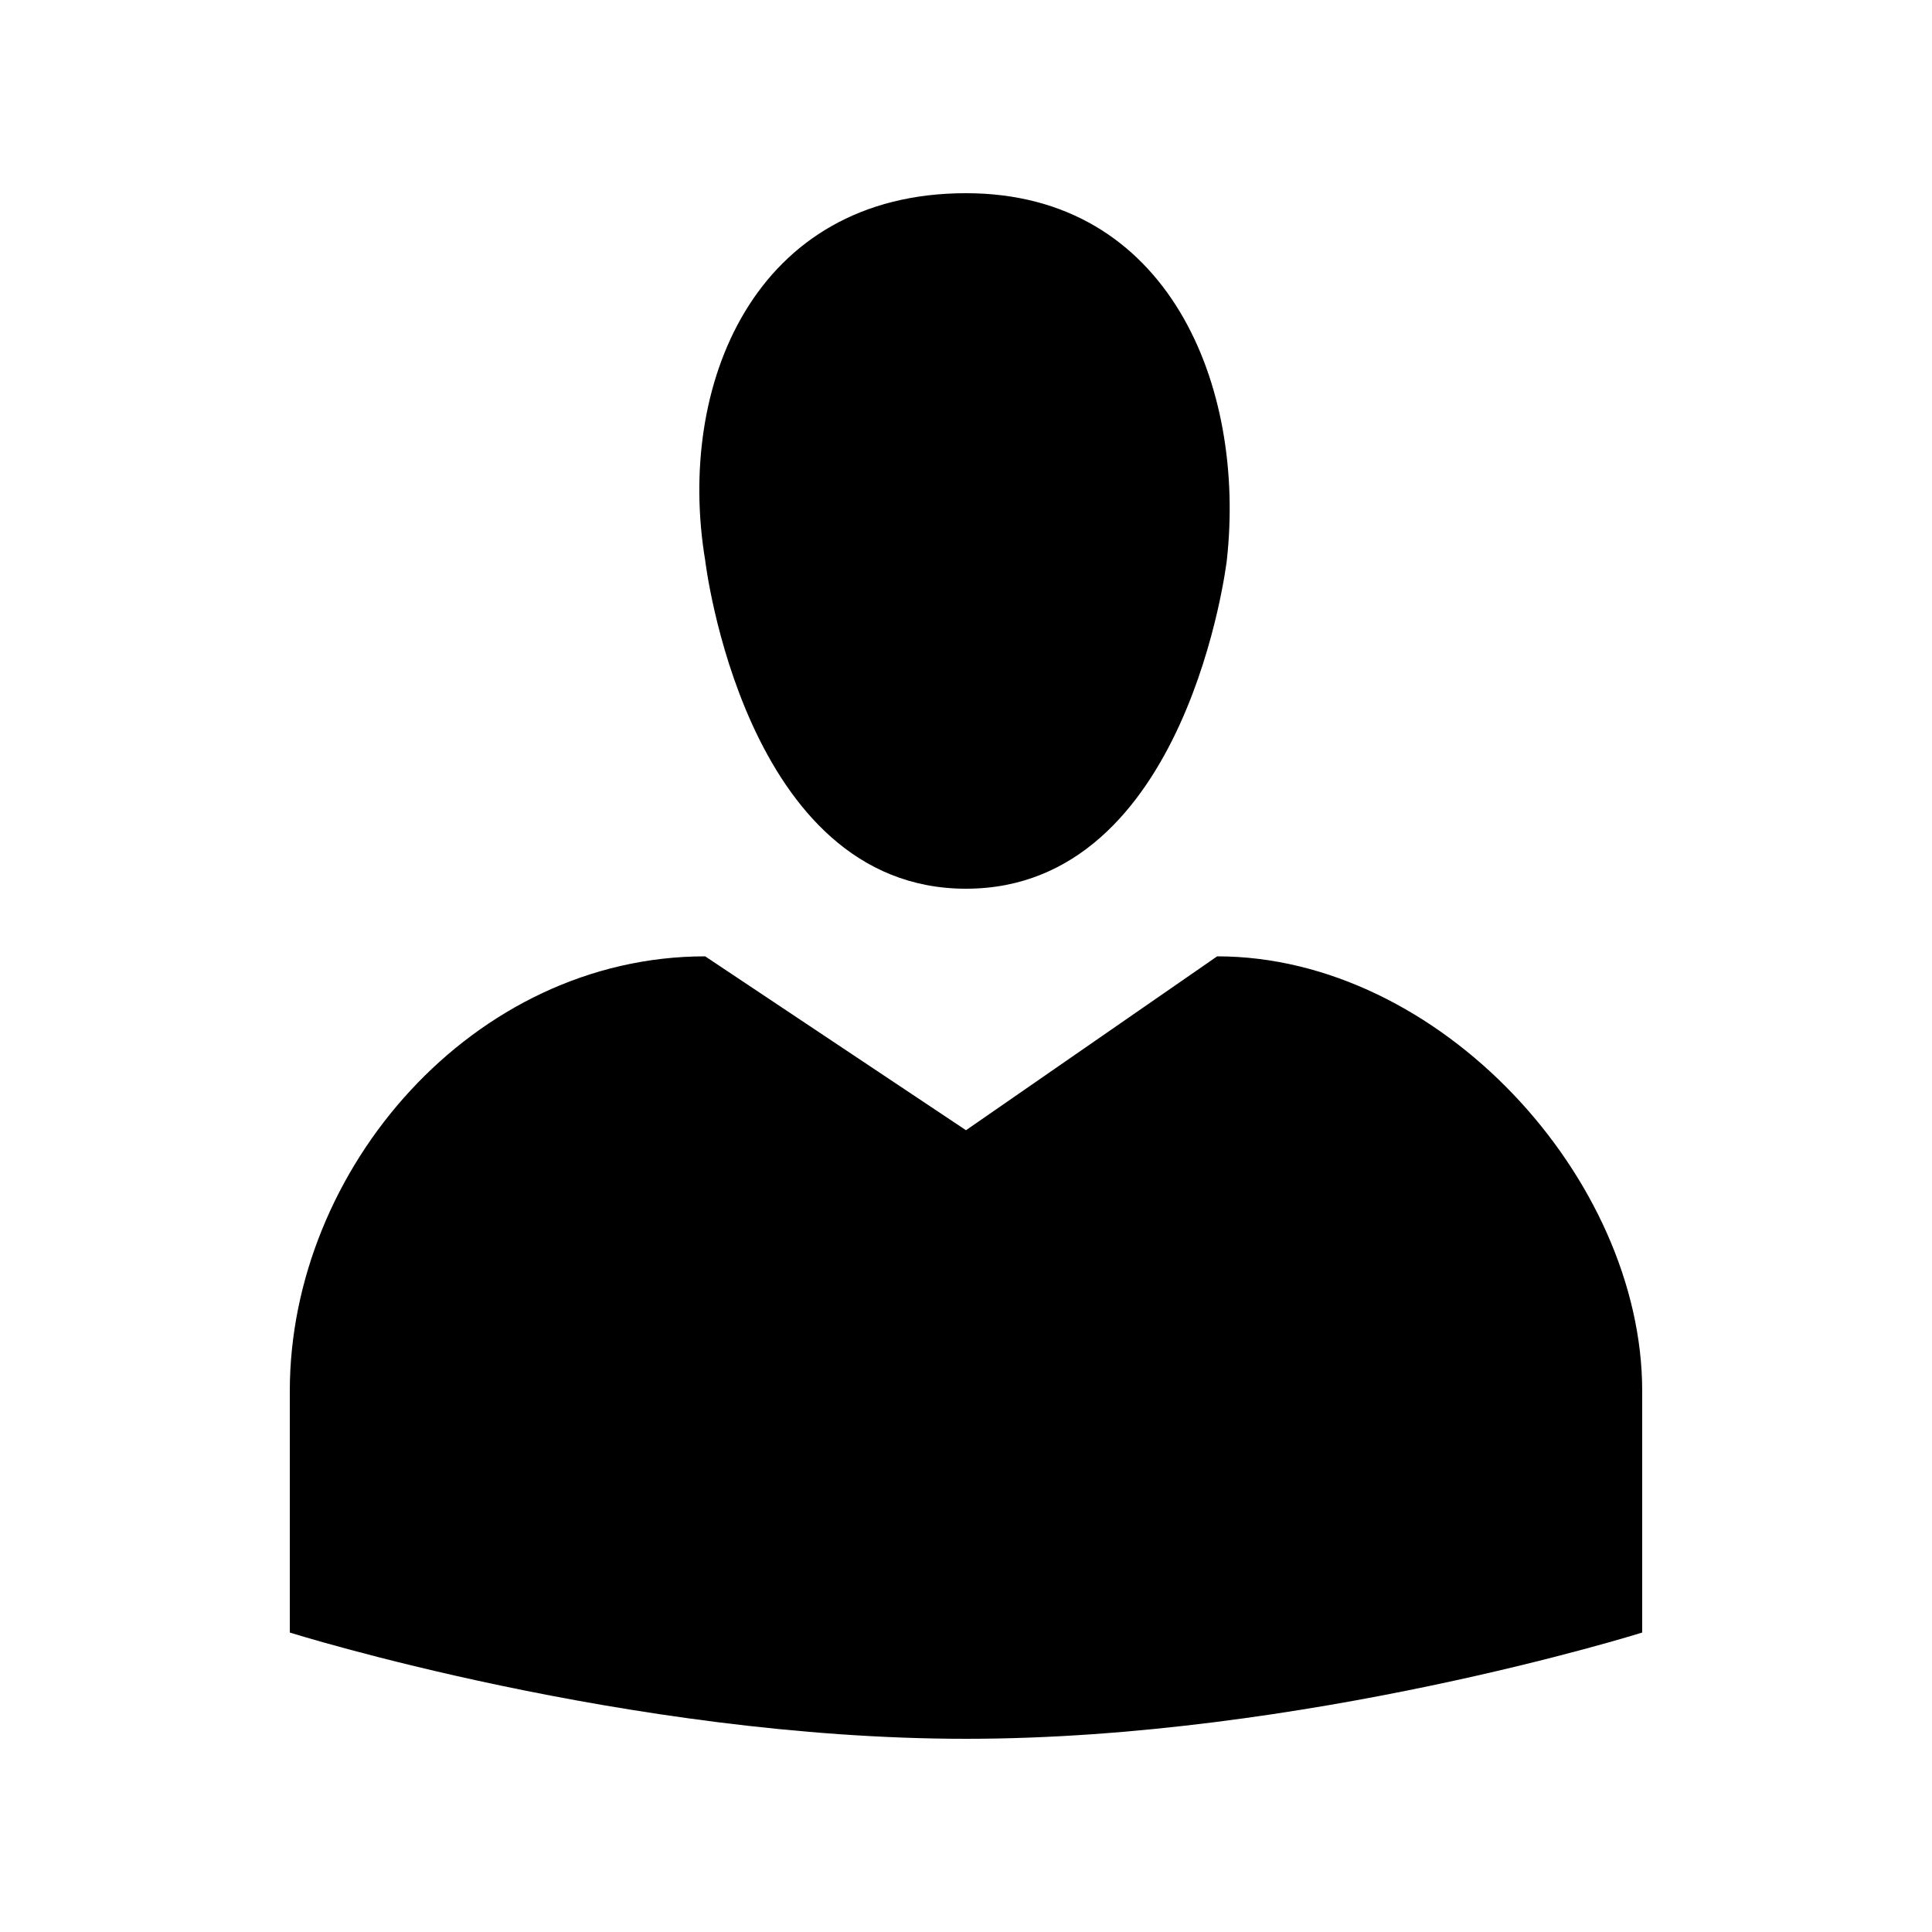
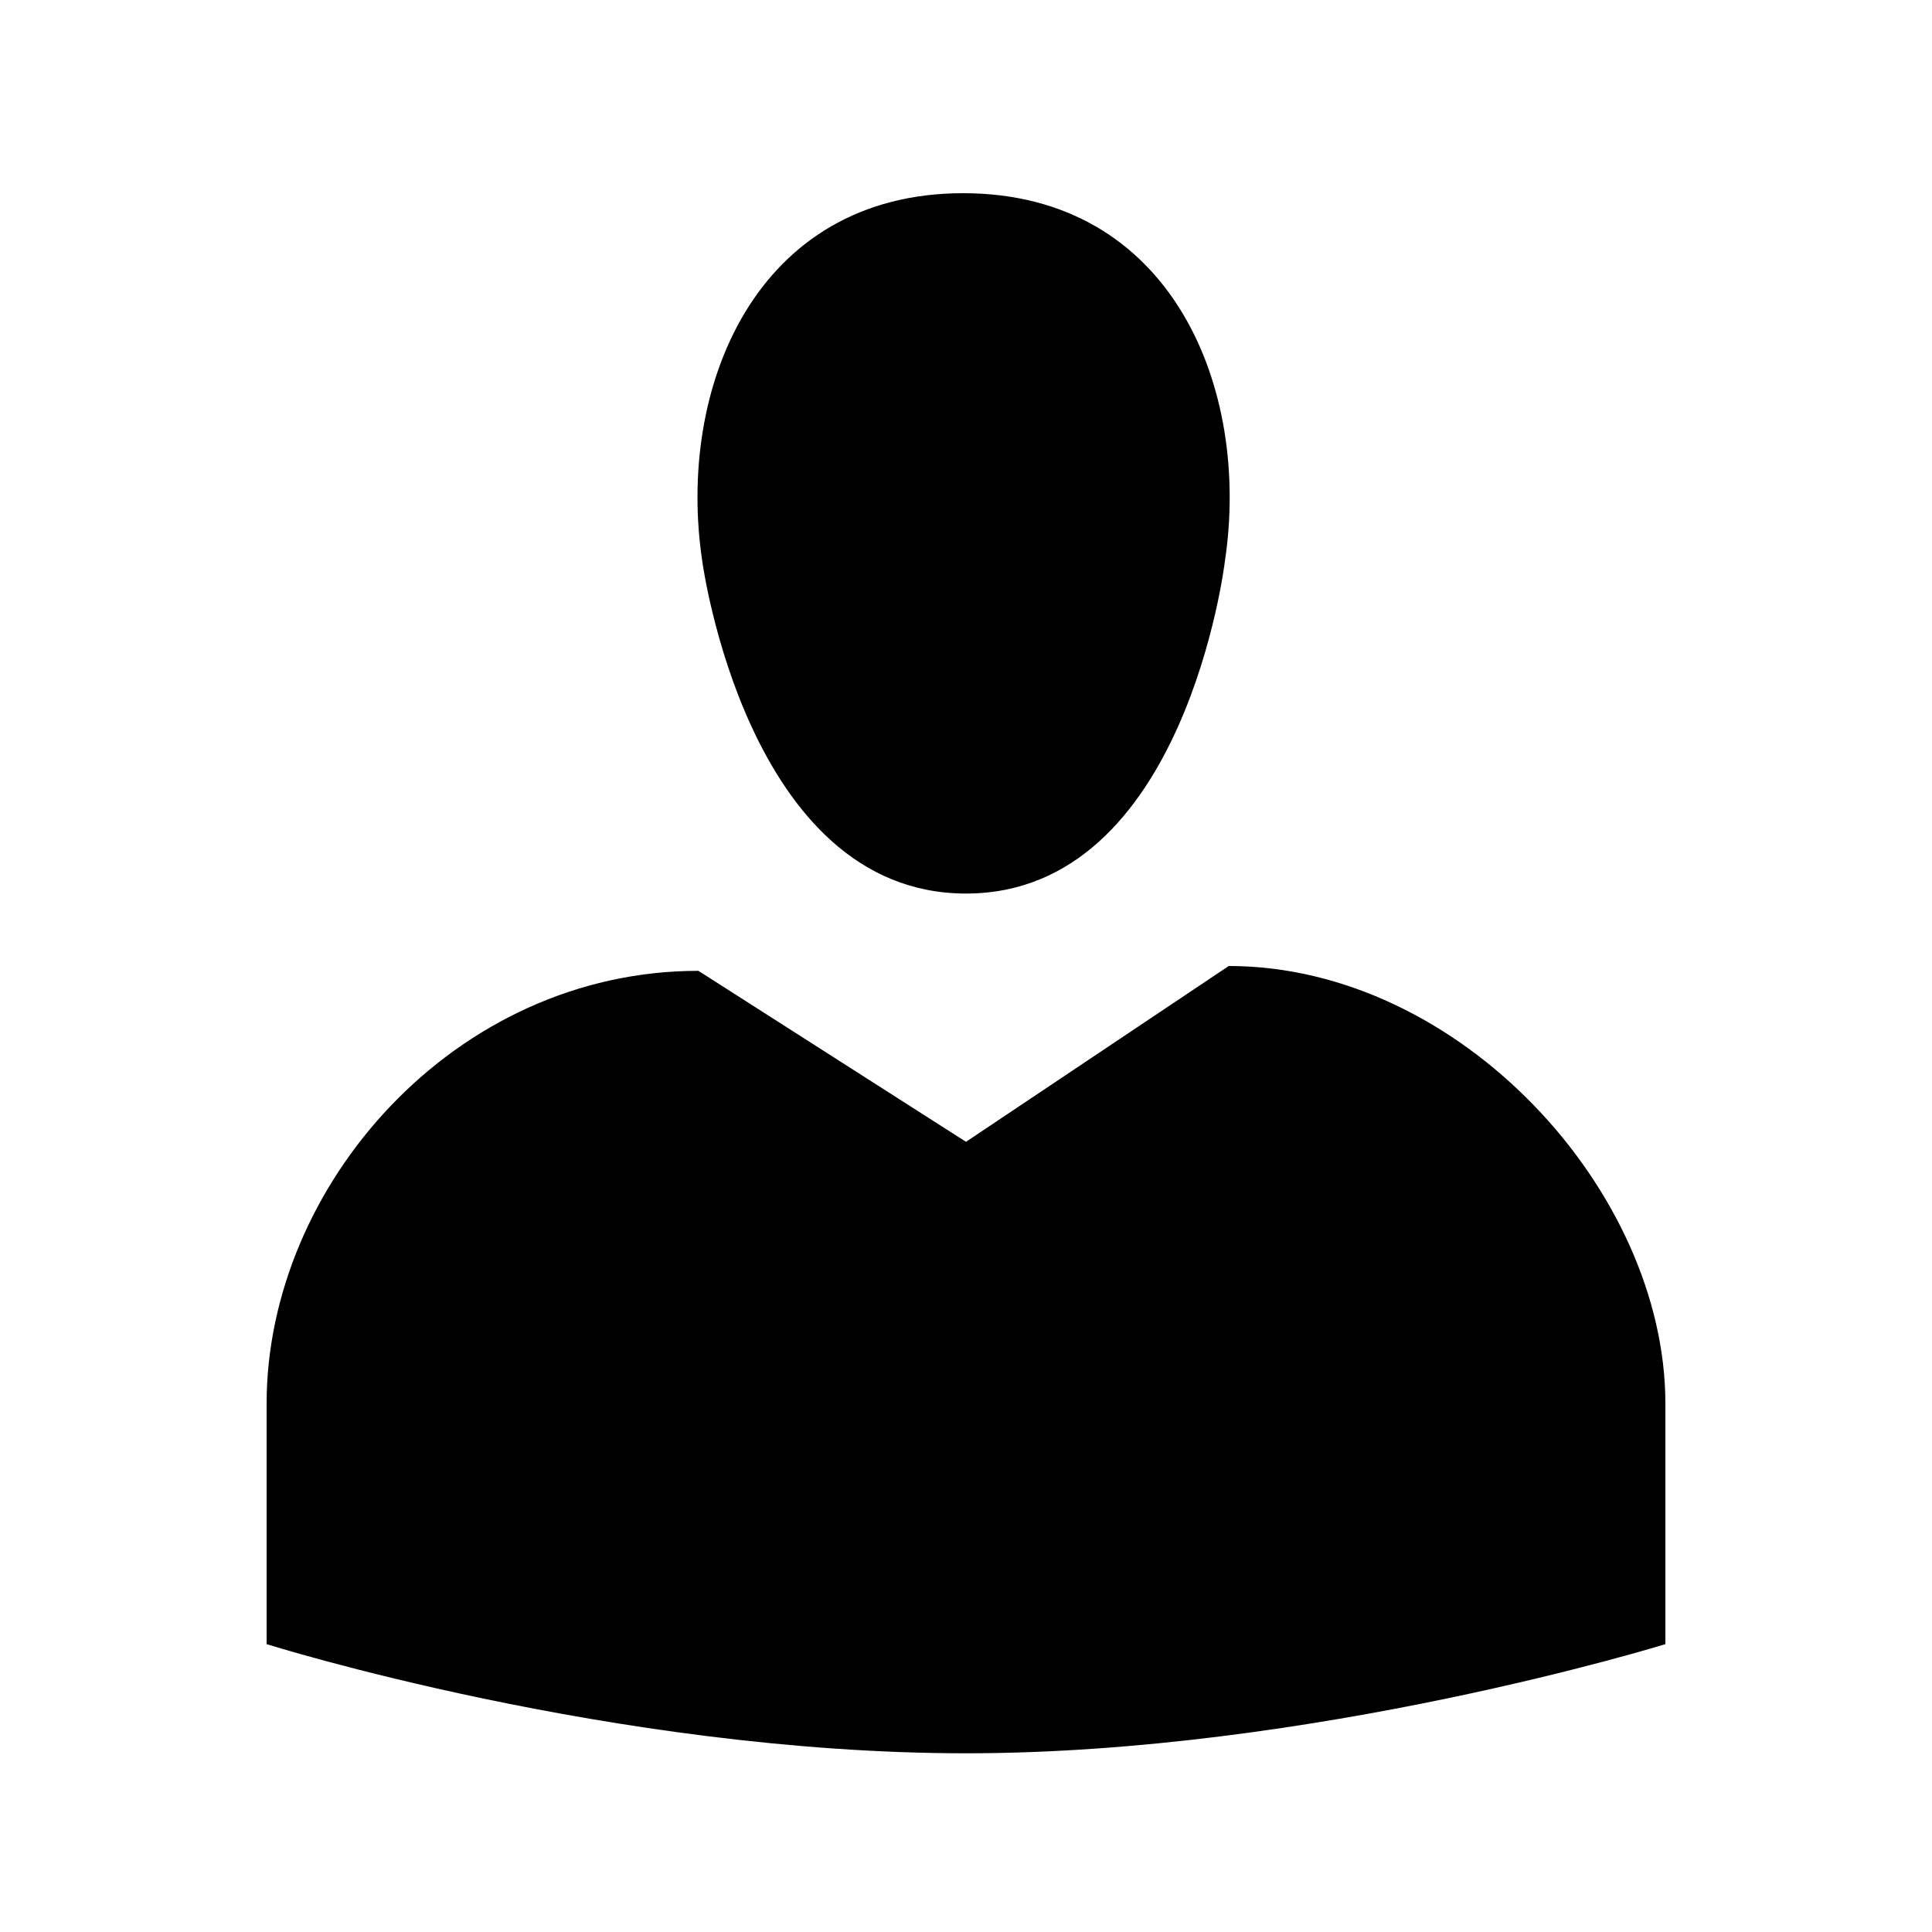
- <svg xmlns="http://www.w3.org/2000/svg" version="1.1" id="Layer_1" x="0px" y="0px" viewBox="0 0 20 20" style="enable-background:new 0 0 20 20;" xml:space="preserve">
-   <path d="M12.6,9.9L10,11.7L7.3,9.9C4.9,9.9,3,12.1,3,14.4v2.5c0,0,3.5,1.1,7,1.1c3.5,0,7-1.1,7-1.1v-2.5C17,12.2,14.9,9.9,12.6,9.9z   M10,9.2c2.3,0,2.7-3.4,2.7-3.4C12.9,4,12.1,2,10,2C7.8,2,7,4,7.3,5.8C7.3,5.8,7.7,9.2,10,9.2z" />
+ <svg xmlns="http://www.w3.org/2000/svg" version="1.1" width="20" height="20" viewBox="0 0 20 20">
+   <path d="M10 9.25c-2.27 0-2.73-3.44-2.73-3.44-0.27-1.79 0.55-3.81 2.7-3.81 2.16 0 2.98 2.020 2.71 3.81 0 0-0.41 3.44-2.68 3.44zM10 11.82l2.72-1.82c2.39 0 4.52 2.33 4.52 4.53v2.49s-3.65 1.13-7.24 1.13c-3.65 0-7.24-1.13-7.24-1.13v-2.49c0-2.25 1.94-4.48 4.47-4.48z" />
</svg>
